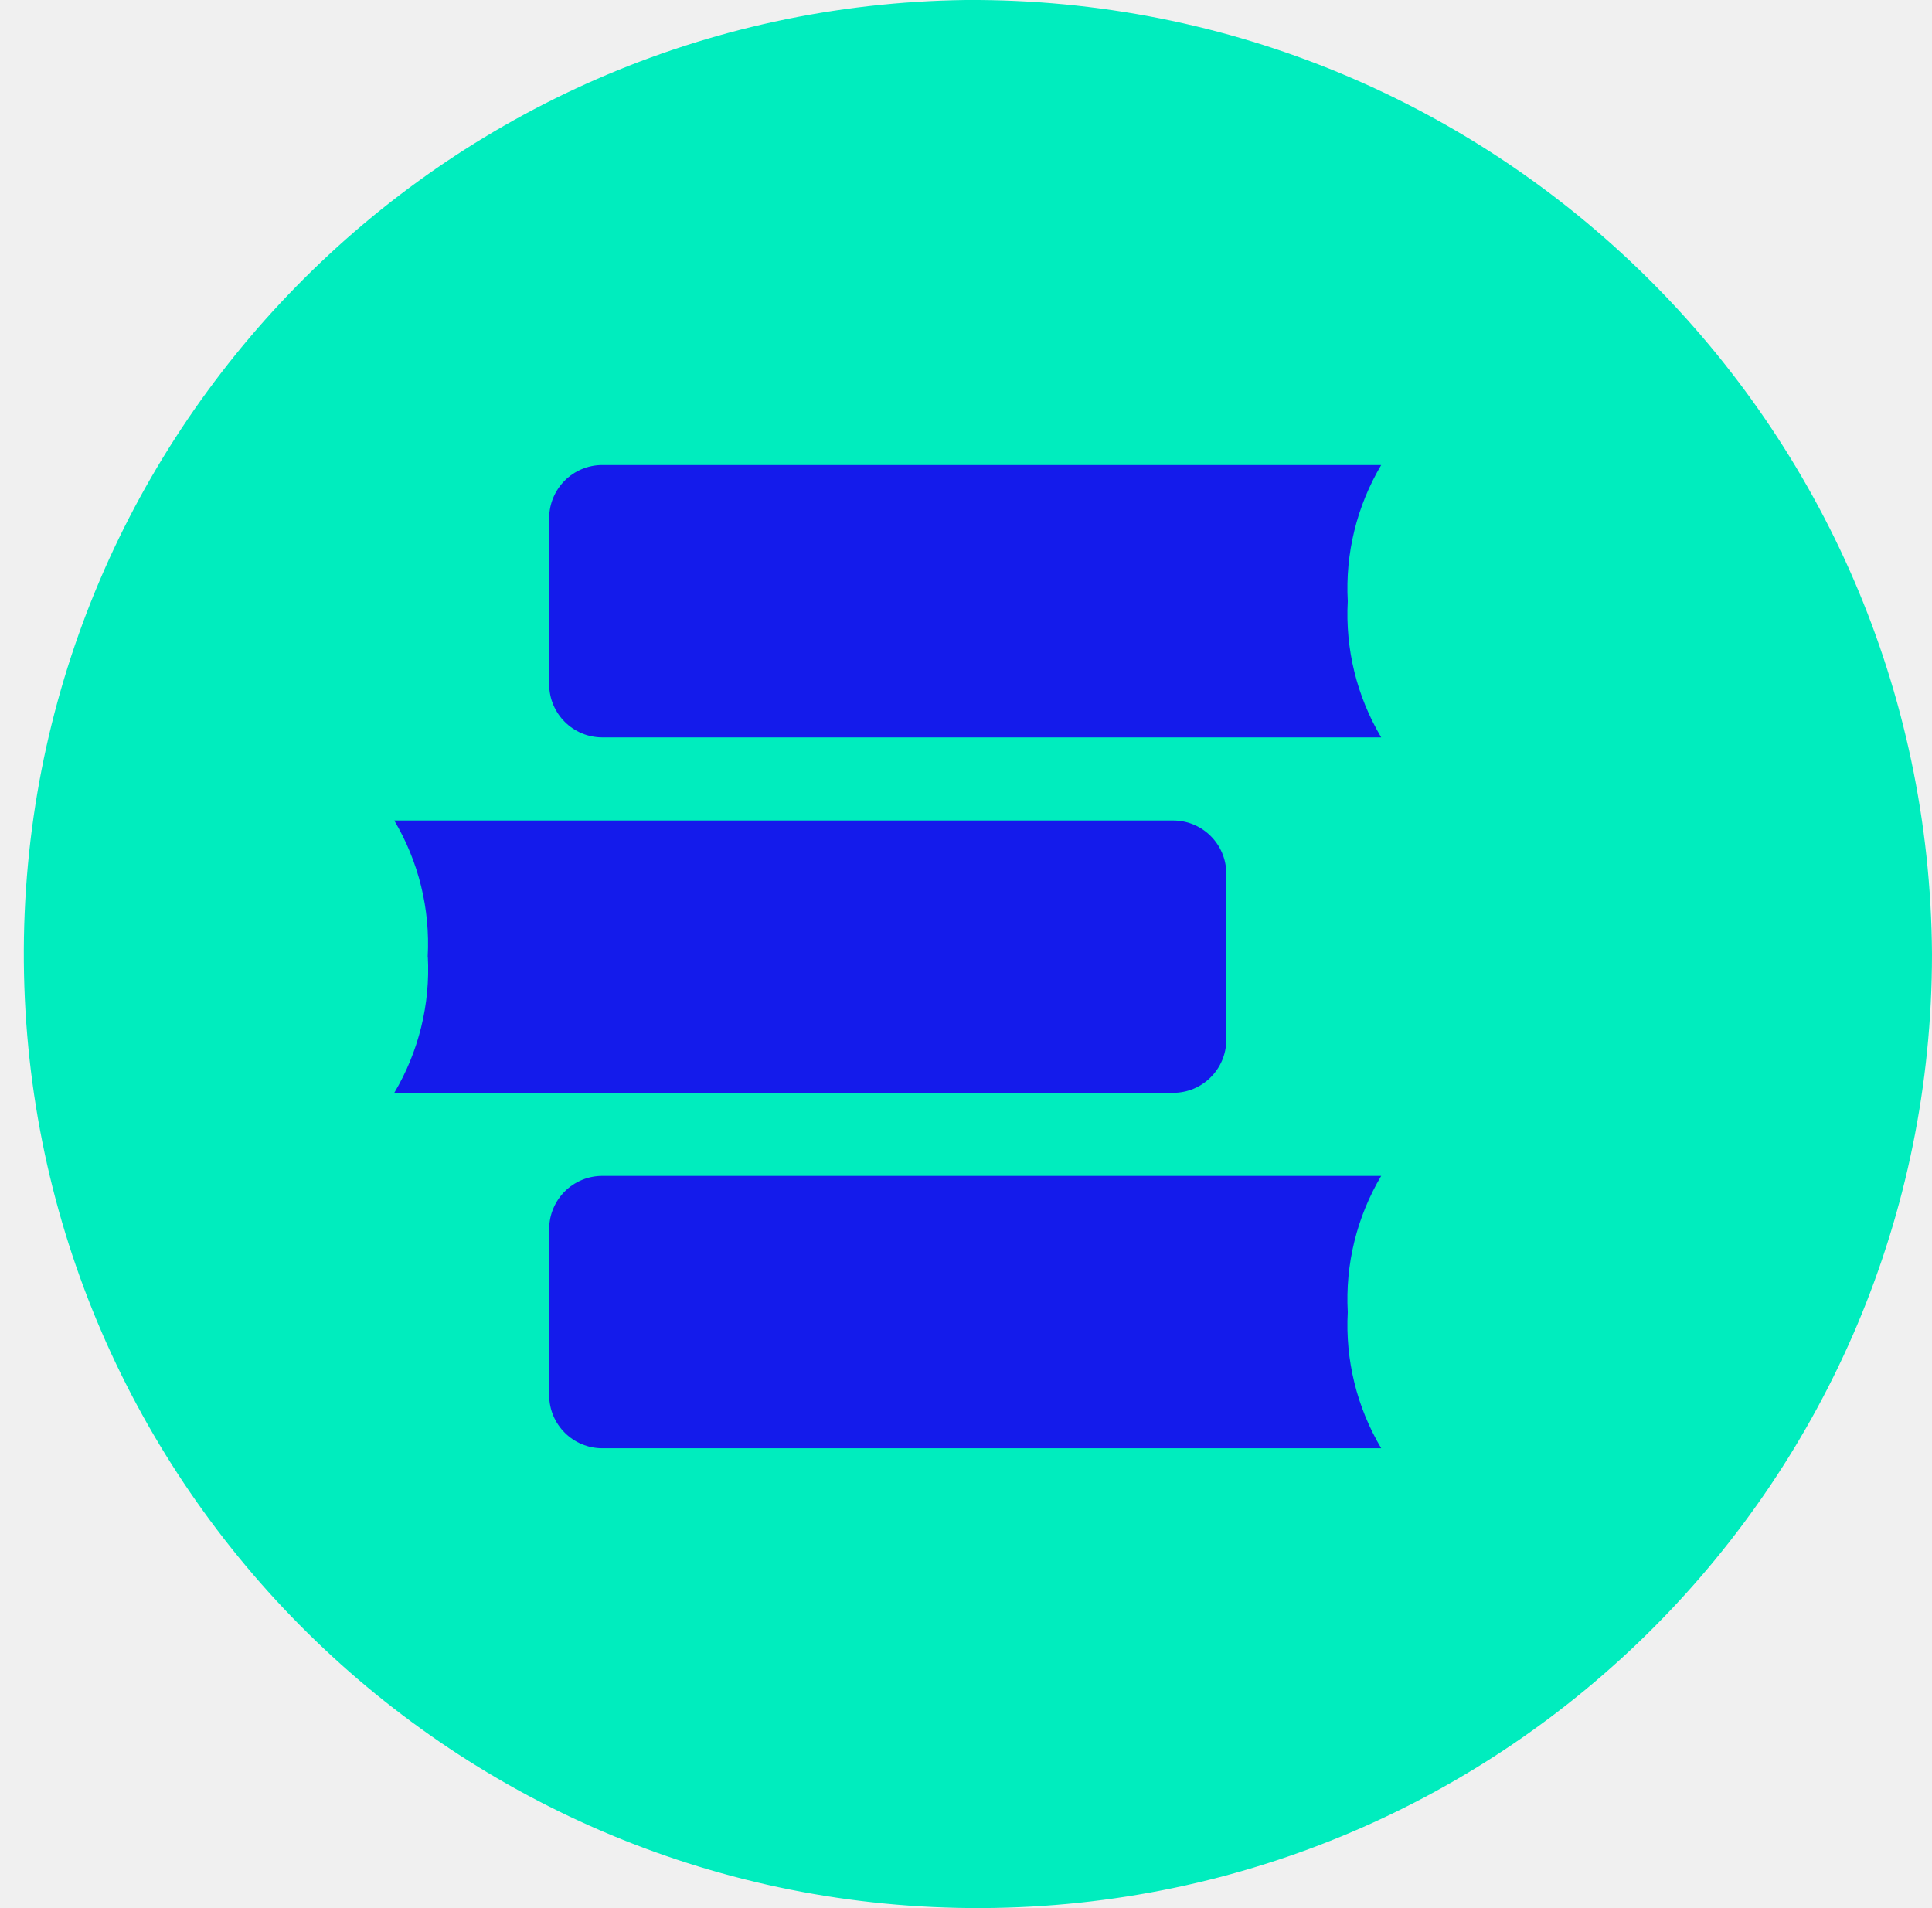
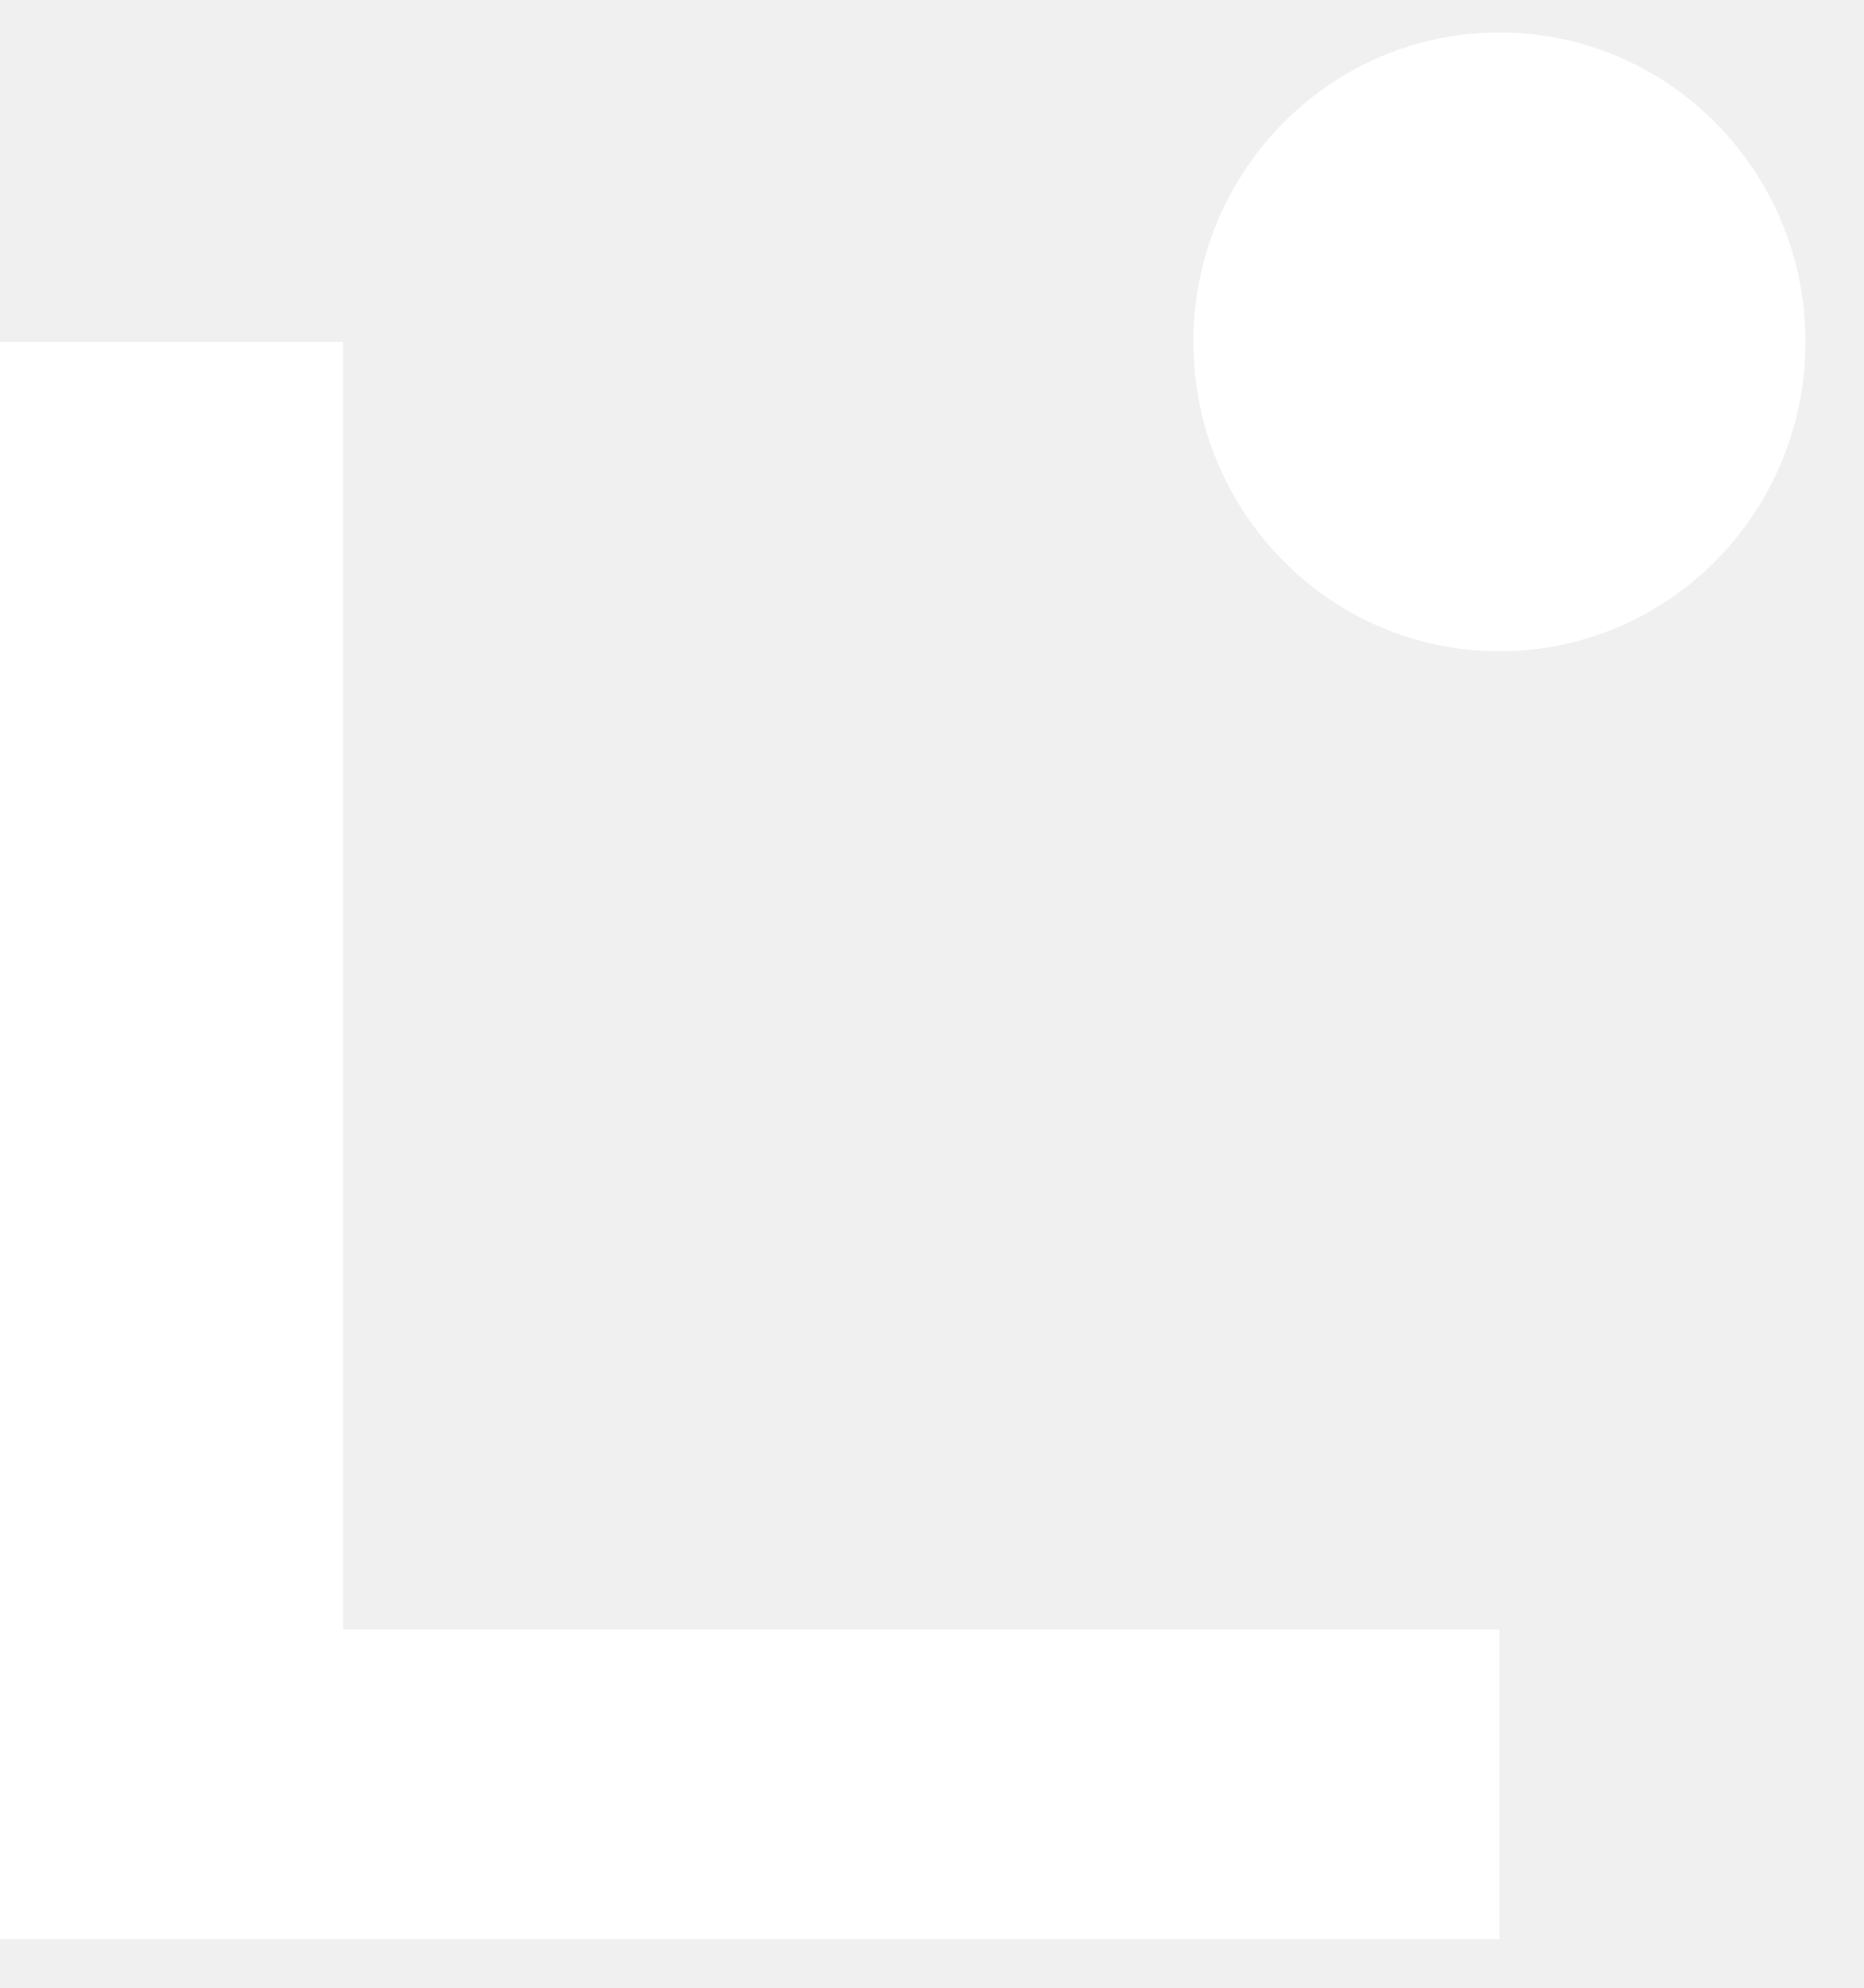
- <svg xmlns="http://www.w3.org/2000/svg" width="60.787" height="60.033" viewBox="0 0 60.787 60.033">
-   <g id="icon_logo" data-name="icon logo" transform="translate(-347.682 -127.304)">
-     <g id="Group_40313" data-name="Group 40313" transform="translate(347.682 127.304)">
-       <g id="Group_40312" data-name="Group 40312" transform="translate(0)">
-         <g id="Group_39074" data-name="Group 39074" transform="translate(0)">
-           <path id="Path_32914" data-name="Path 32914" d="M1762.67,1729.856a30.019,30.019,0,1,0,30.393,30.017,30.207,30.207,0,0,0-30.393-30.017Z" transform="translate(-1732.276 -1729.856)" fill="#00edbe" />
-         </g>
-       </g>
-     </g>
-     <g id="Group_45823" data-name="Group 45823" transform="translate(59.986)">
-       <g id="Group_45822" data-name="Group 45822">
-         <path id="Path_95273" data-name="Path 95273" d="M169.625,128.513a7.591,7.591,0,0,1,1.052-4.285h-24.5a1.672,1.672,0,0,0-1.678,1.666v5.237a1.672,1.672,0,0,0,1.678,1.666h24.5a7.591,7.591,0,0,1-1.052-4.285" transform="translate(160.476 17.708)" fill="#141beb" />
-         <path id="Path_95274" data-name="Path 95274" d="M104.056,223.785A7.591,7.591,0,0,1,103,228.069h24.5a1.672,1.672,0,0,0,1.678-1.666v-5.237A1.672,1.672,0,0,0,127.5,219.5H103a7.591,7.591,0,0,1,1.052,4.285" transform="translate(197.101 -66.38)" fill="#141beb" />
-         <path id="Path_95275" data-name="Path 95275" d="M169.625,319.057a7.591,7.591,0,0,1,1.052-4.285h-24.5a1.672,1.672,0,0,0-1.678,1.666v5.237a1.672,1.672,0,0,0,1.678,1.666h24.5a7.591,7.591,0,0,1-1.052-4.285" transform="translate(160.476 -150.469)" fill="#141beb" />
-       </g>
-     </g>
+ <svg xmlns="http://www.w3.org/2000/svg" width="30" height="32" viewBox="0 0 30 32" fill="none">
+   <g clip-path="url(#clip0_1642_470)">
+     <path d="M24.135 31.212H0V5.503H5.522V26.23H24.135V31.209V31.212Z" fill="white" />
+     <path d="M24.135 10.483C26.856 10.483 29.061 8.253 29.061 5.503C29.061 2.753 26.856 0.523 24.135 0.523C21.415 0.523 19.209 2.753 19.209 5.503C19.209 8.253 21.415 10.483 24.135 10.483Z" fill="white" />
  </g>
+   <defs>
+     <clipPath id="clip0_1642_470">
+       <rect width="29.061" height="30.689" fill="white" transform="translate(0 0.523407)" />
+     </clipPath>
+   </defs>
</svg>
